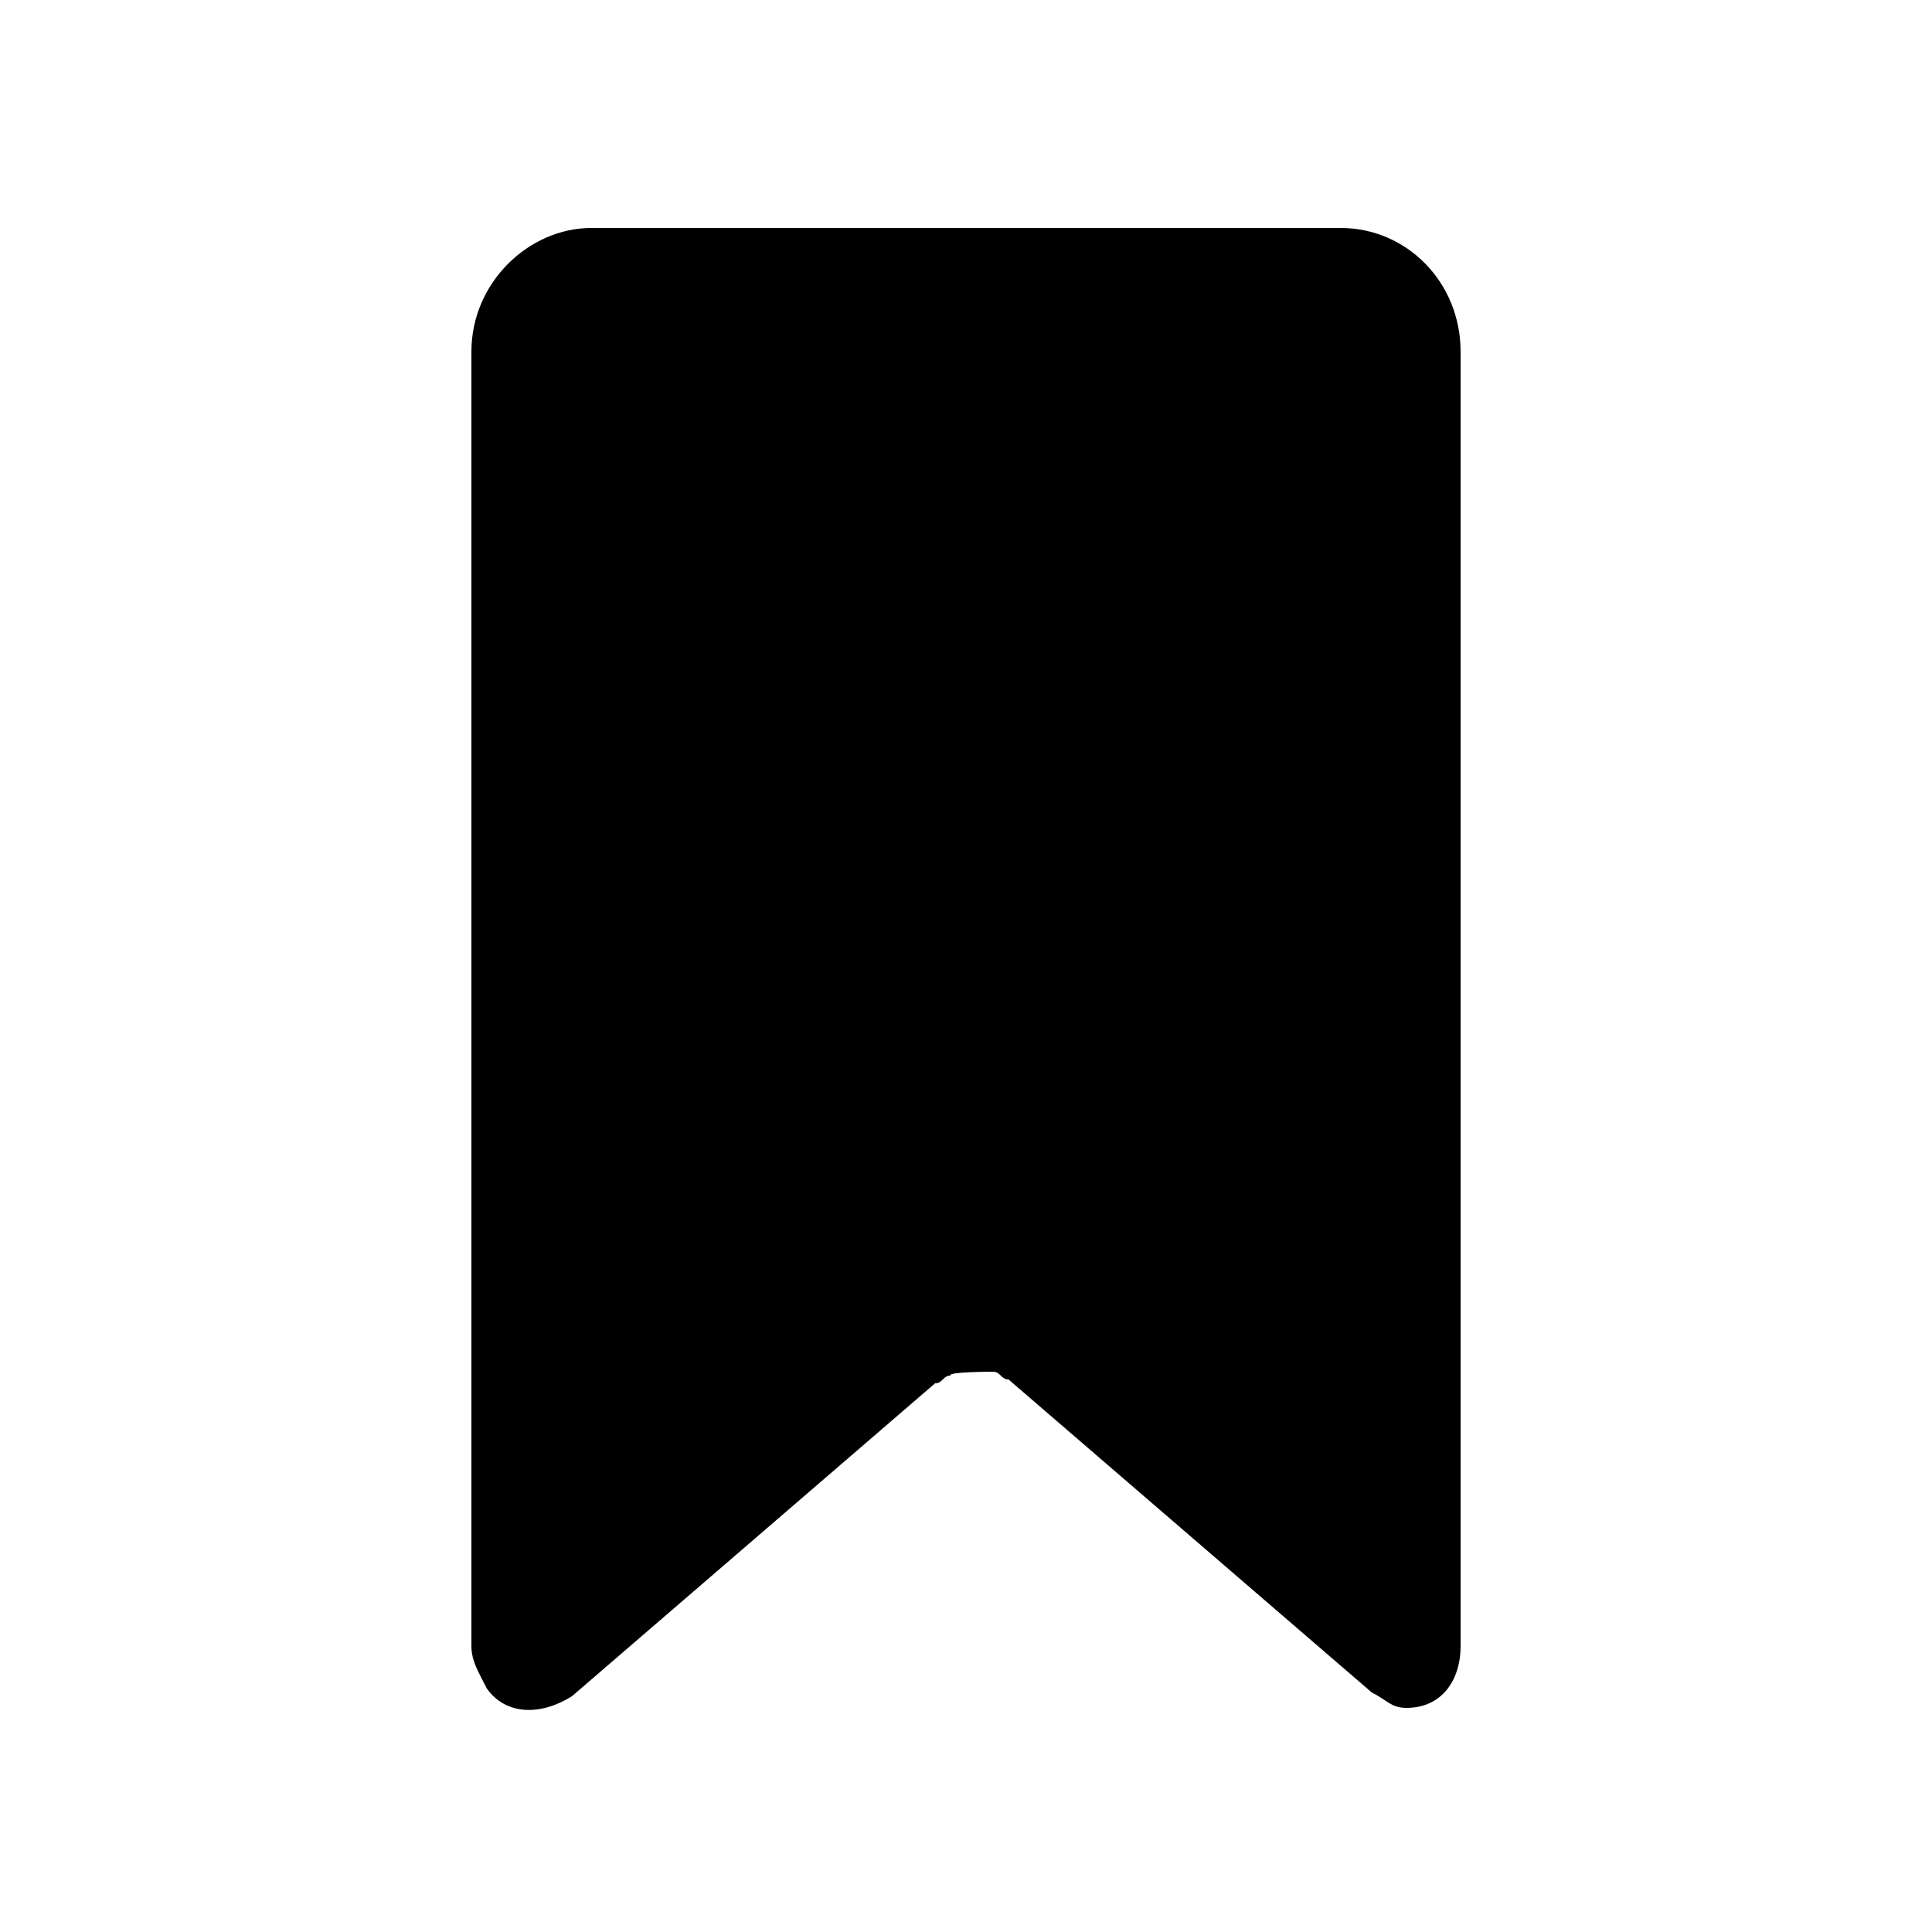
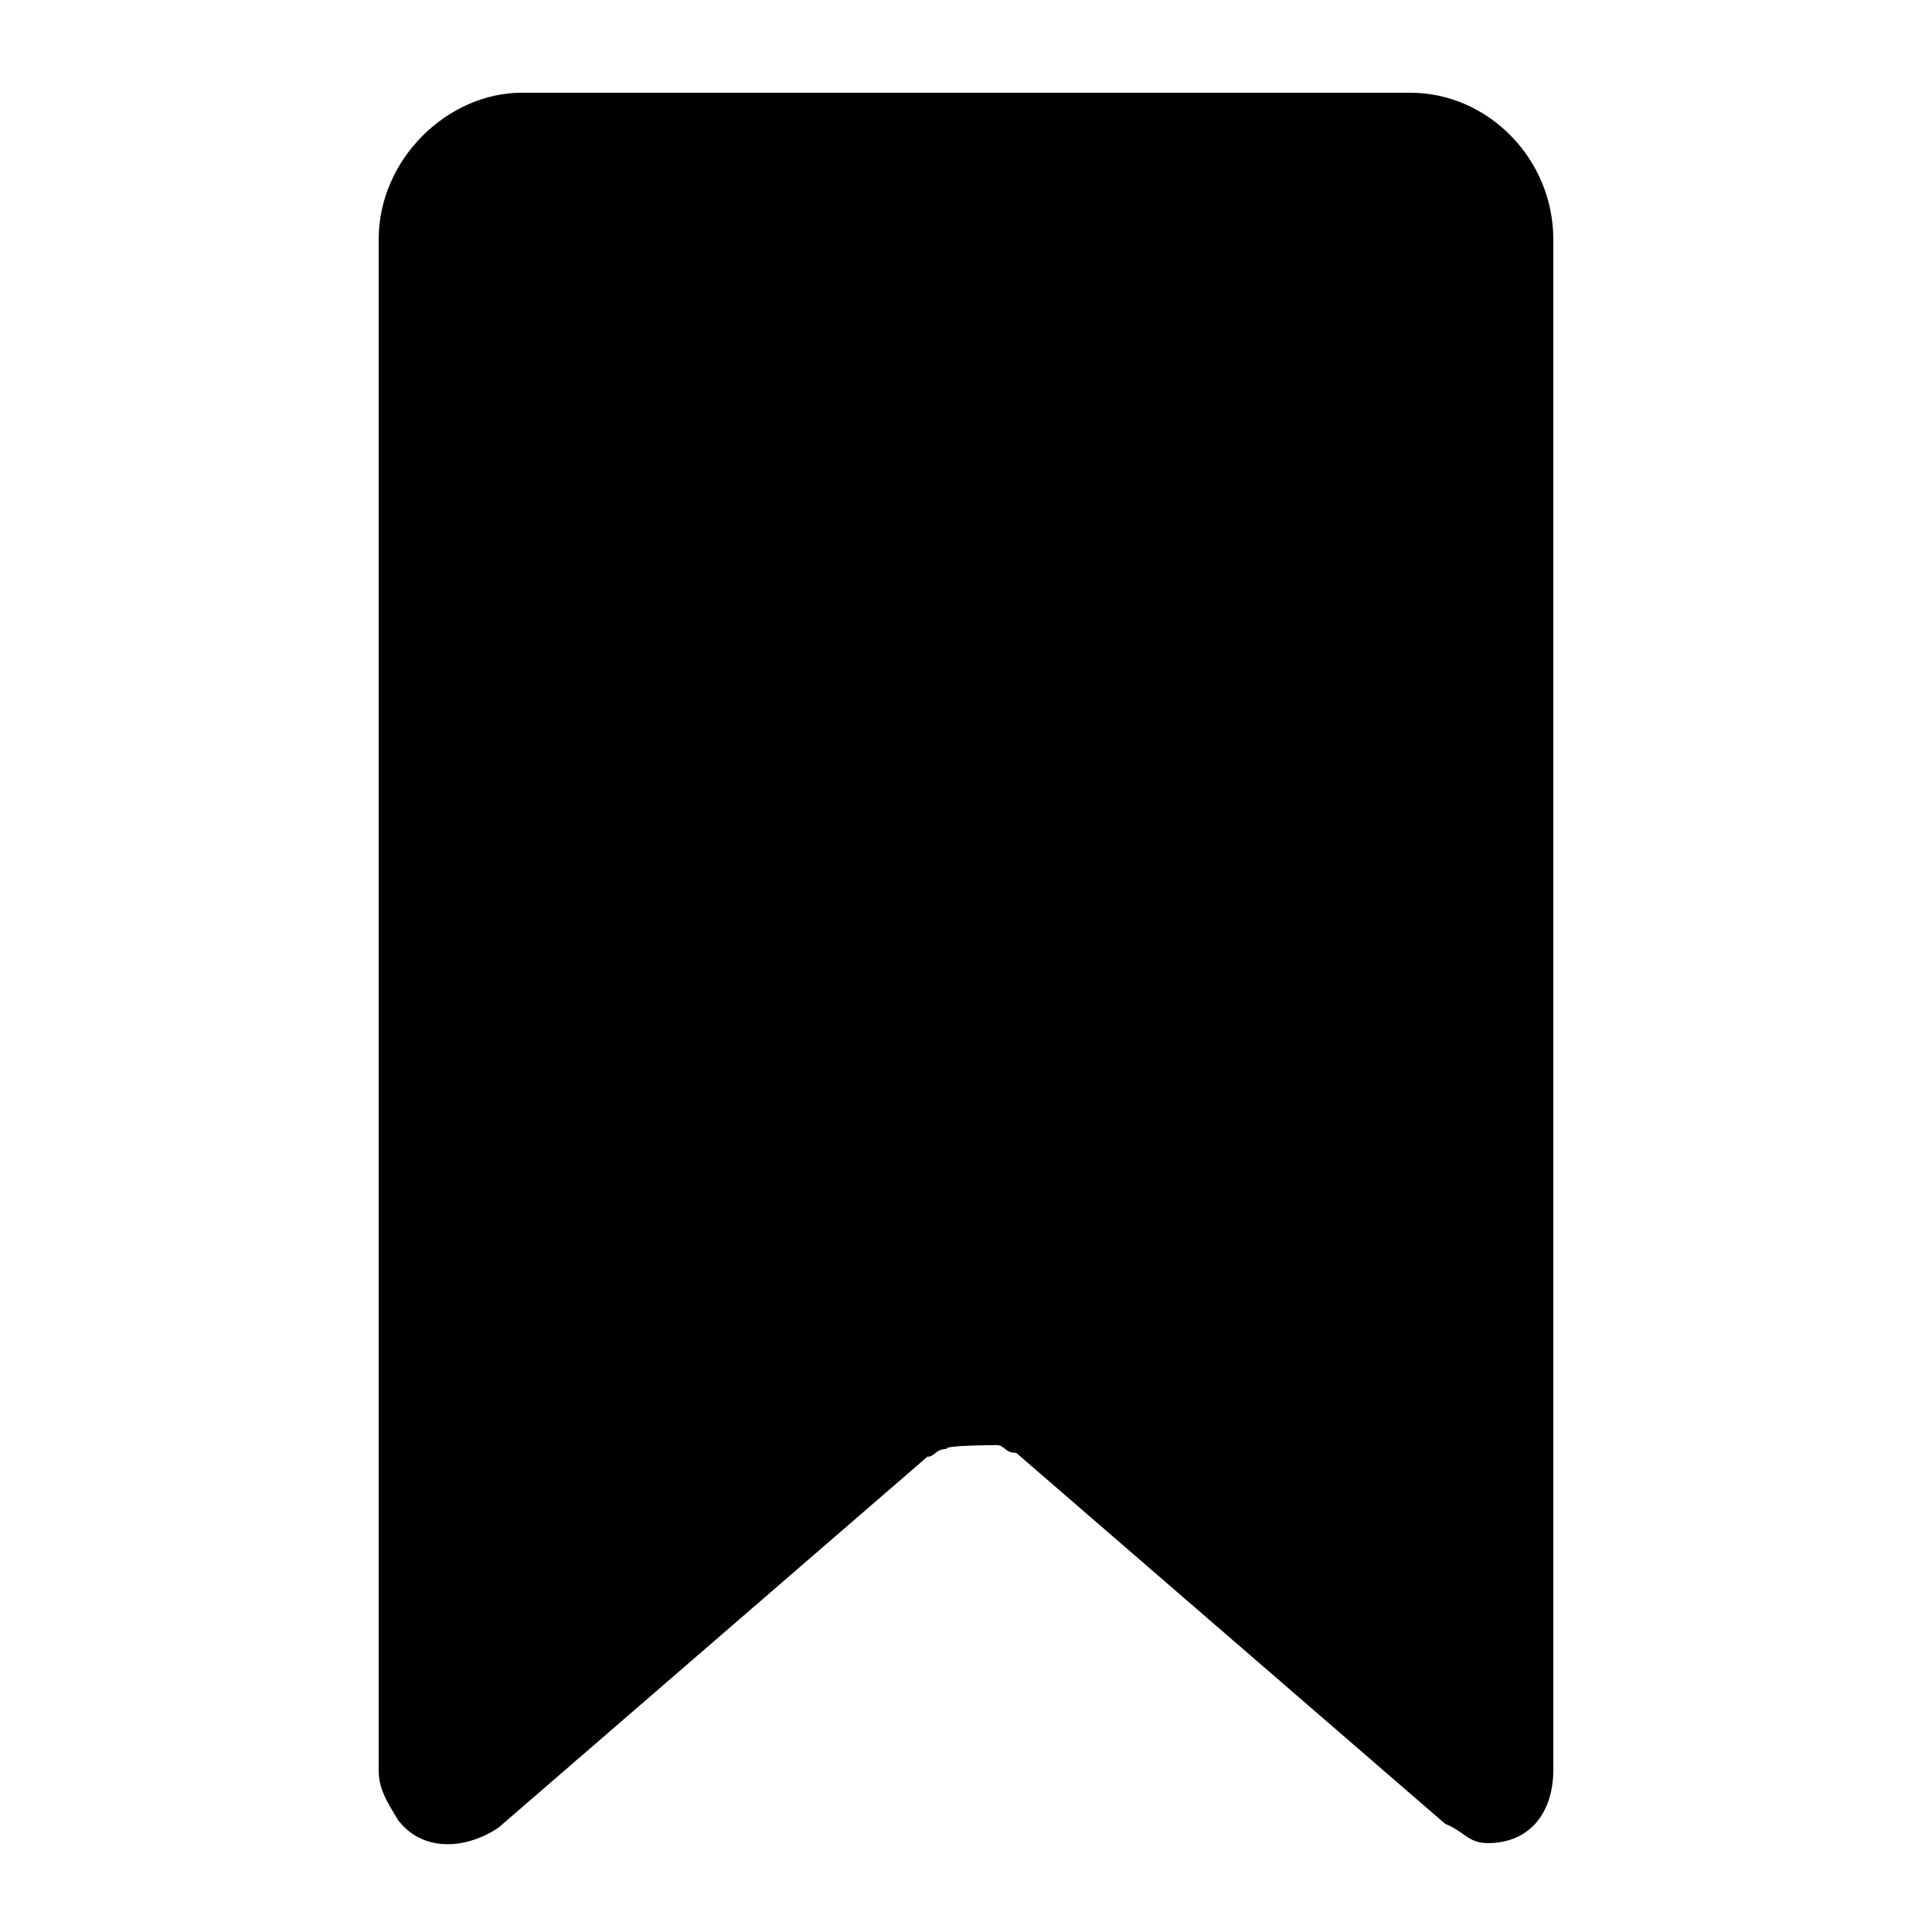
<svg xmlns="http://www.w3.org/2000/svg" version="1.1" id="圖層_1" x="0px" y="0px" viewBox="0 0 50 50" style="enable-background:new 0 0 50 50;" xml:space="preserve">
  <style type="text/css">
	.st0{fill-rule:evenodd;clip-rule:evenodd;}
</style>
-   <path class="st0" d="M25.7,35.5c0.2,0,0.2,0.2,0.4,0.2l9.4,8.1c0.4,0.2,0.5,0.4,0.9,0.4c0.9,0,1.4-0.7,1.4-1.6V9.1  c0-1.8-1.4-3.2-3.1-3.2H15.3c-1.6,0-3.1,1.4-3.1,3.2v33.5c0,0.4,0.2,0.7,0.4,1.1c0.5,0.7,1.4,0.7,2.2,0.2l9.4-8.1  c0.2,0,0.2-0.2,0.4-0.2C24.5,35.5,25.7,35.5,25.7,35.5z" />
+   <path class="st0" d="M25.8,37.4c0.2,0,0.2,0.2,0.5,0.2l11.1,9.6c0.5,0.2,0.6,0.5,1.1,0.5c1.1,0,1.7-0.8,1.7-1.9V6.2  c0-2.1-1.7-3.8-3.7-3.8H13.5c-1.9,0-3.7,1.7-3.7,3.8v39.6c0,0.5,0.2,0.8,0.5,1.3c0.6,0.8,1.7,0.8,2.6,0.2l11.1-9.6  c0.2,0,0.2-0.2,0.5-0.2C24.4,37.4,25.8,37.4,25.8,37.4z" />
</svg>
